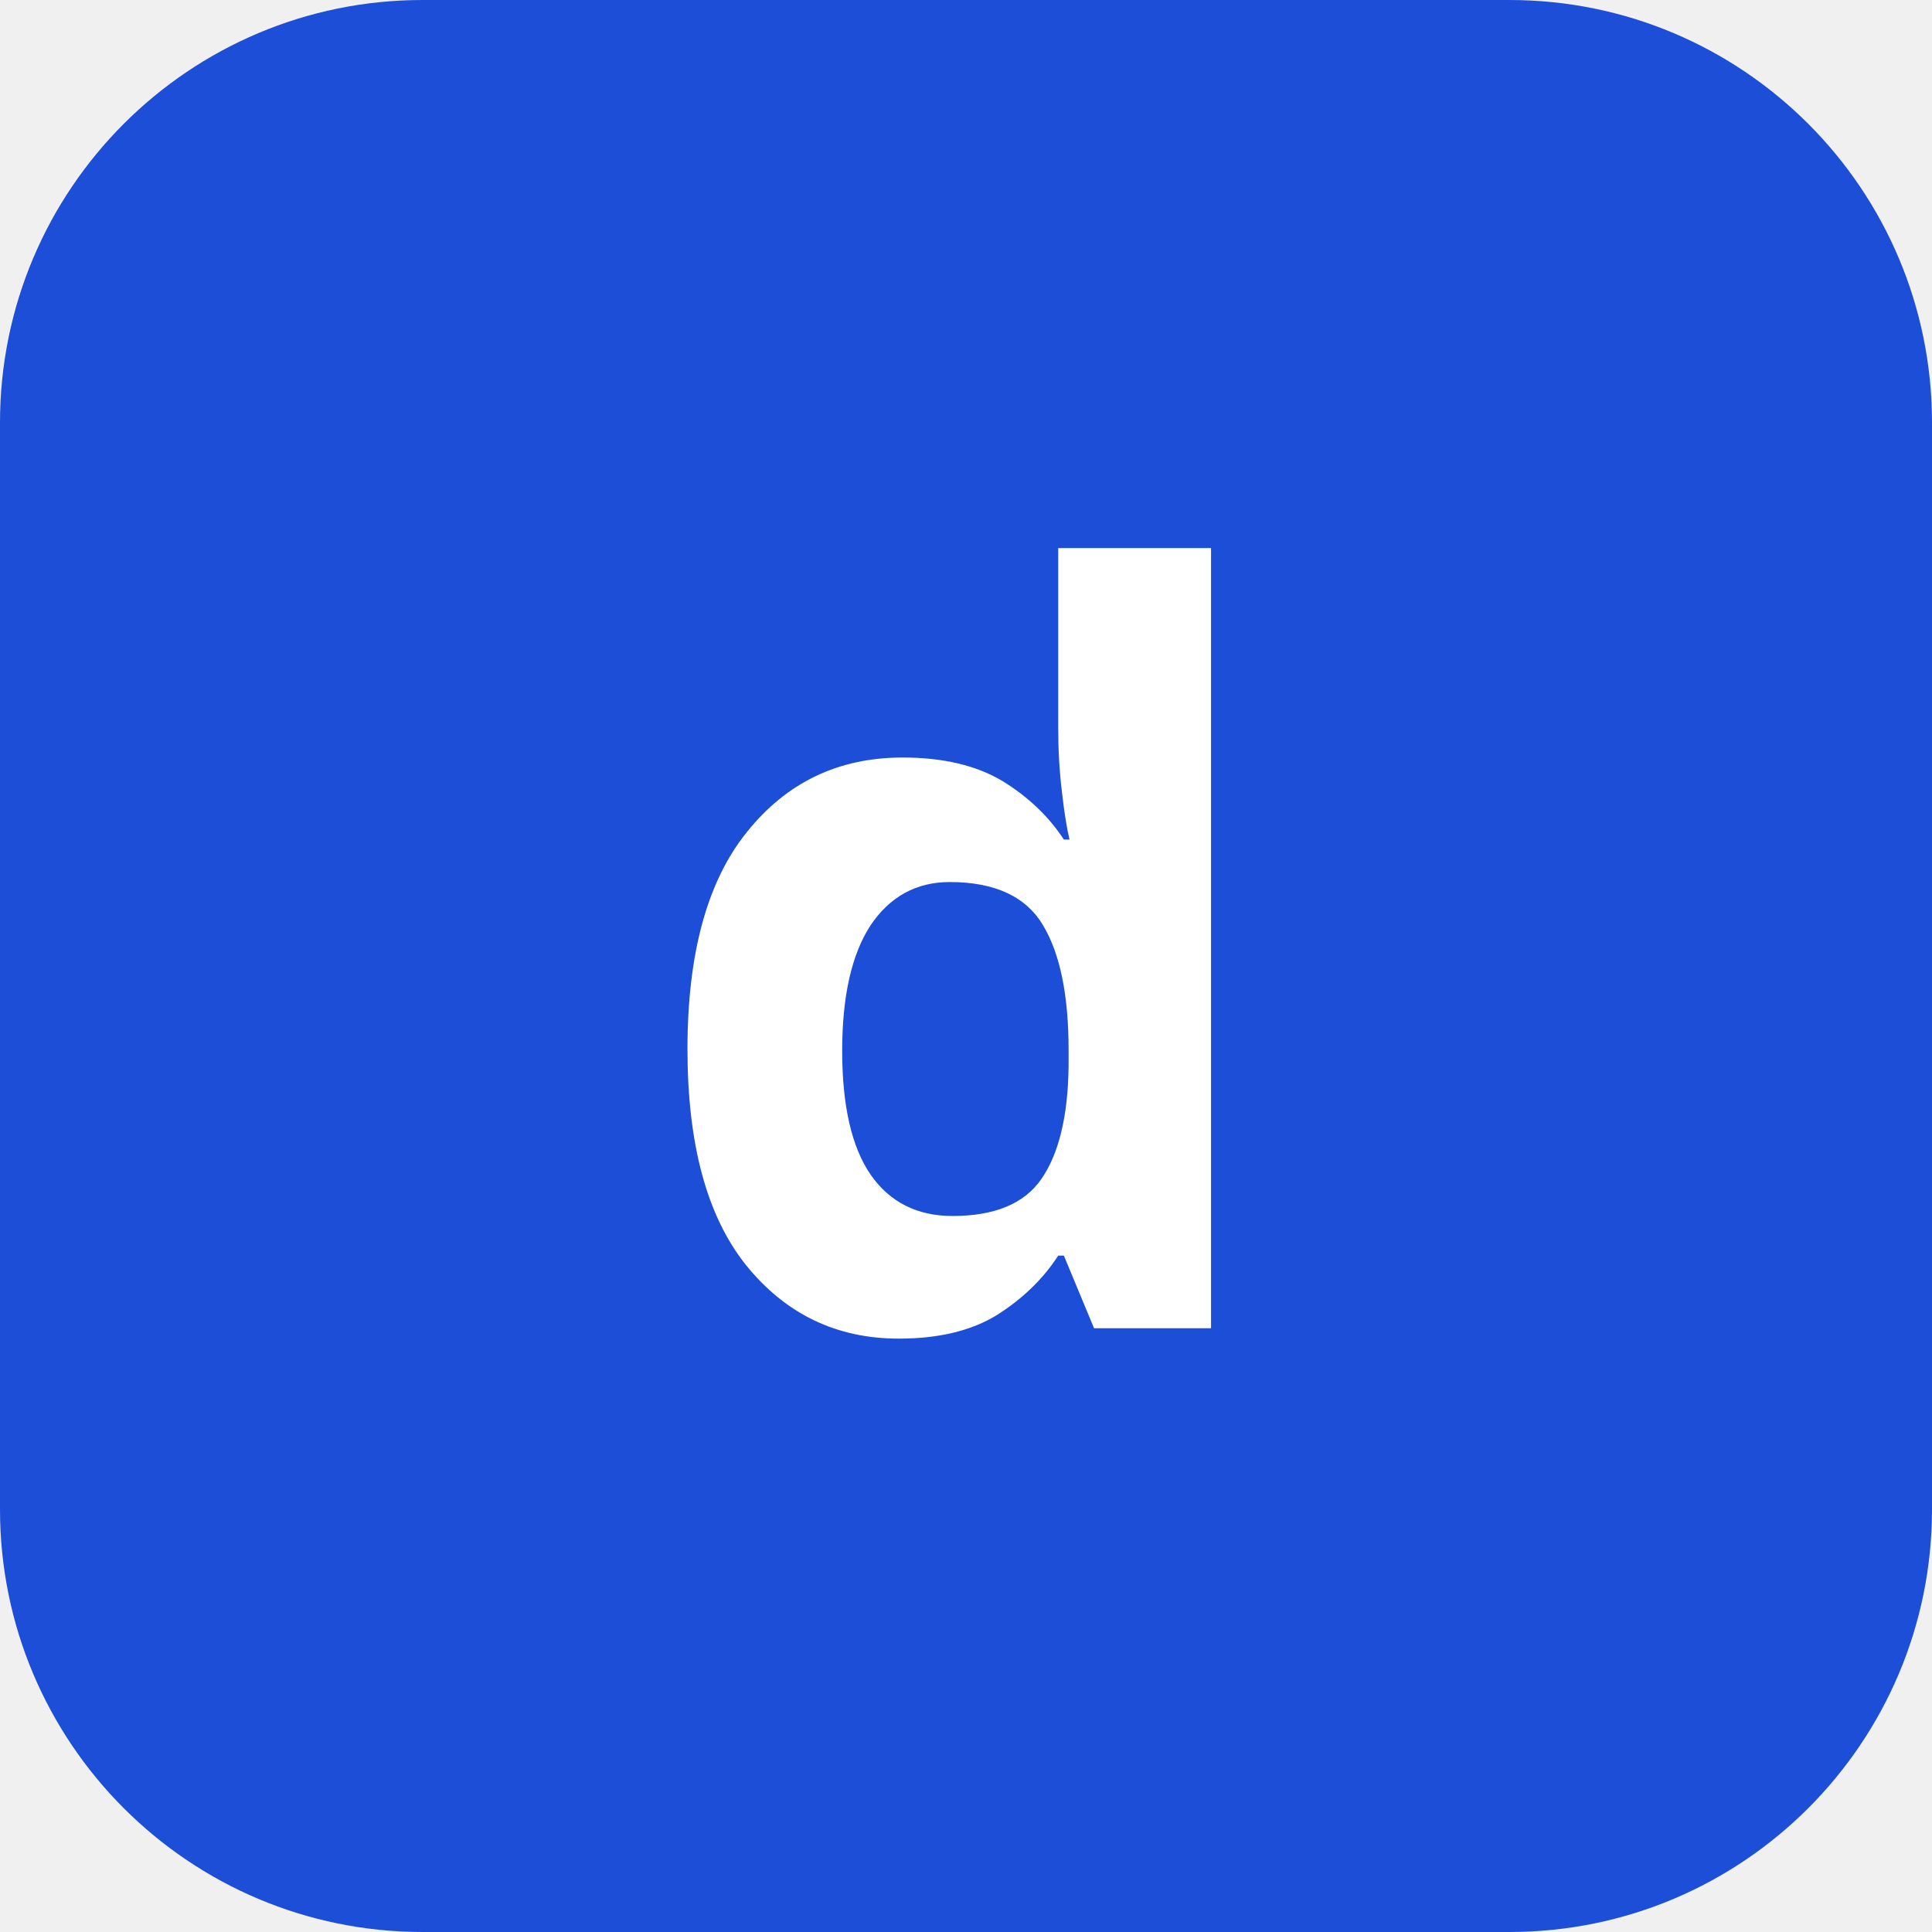
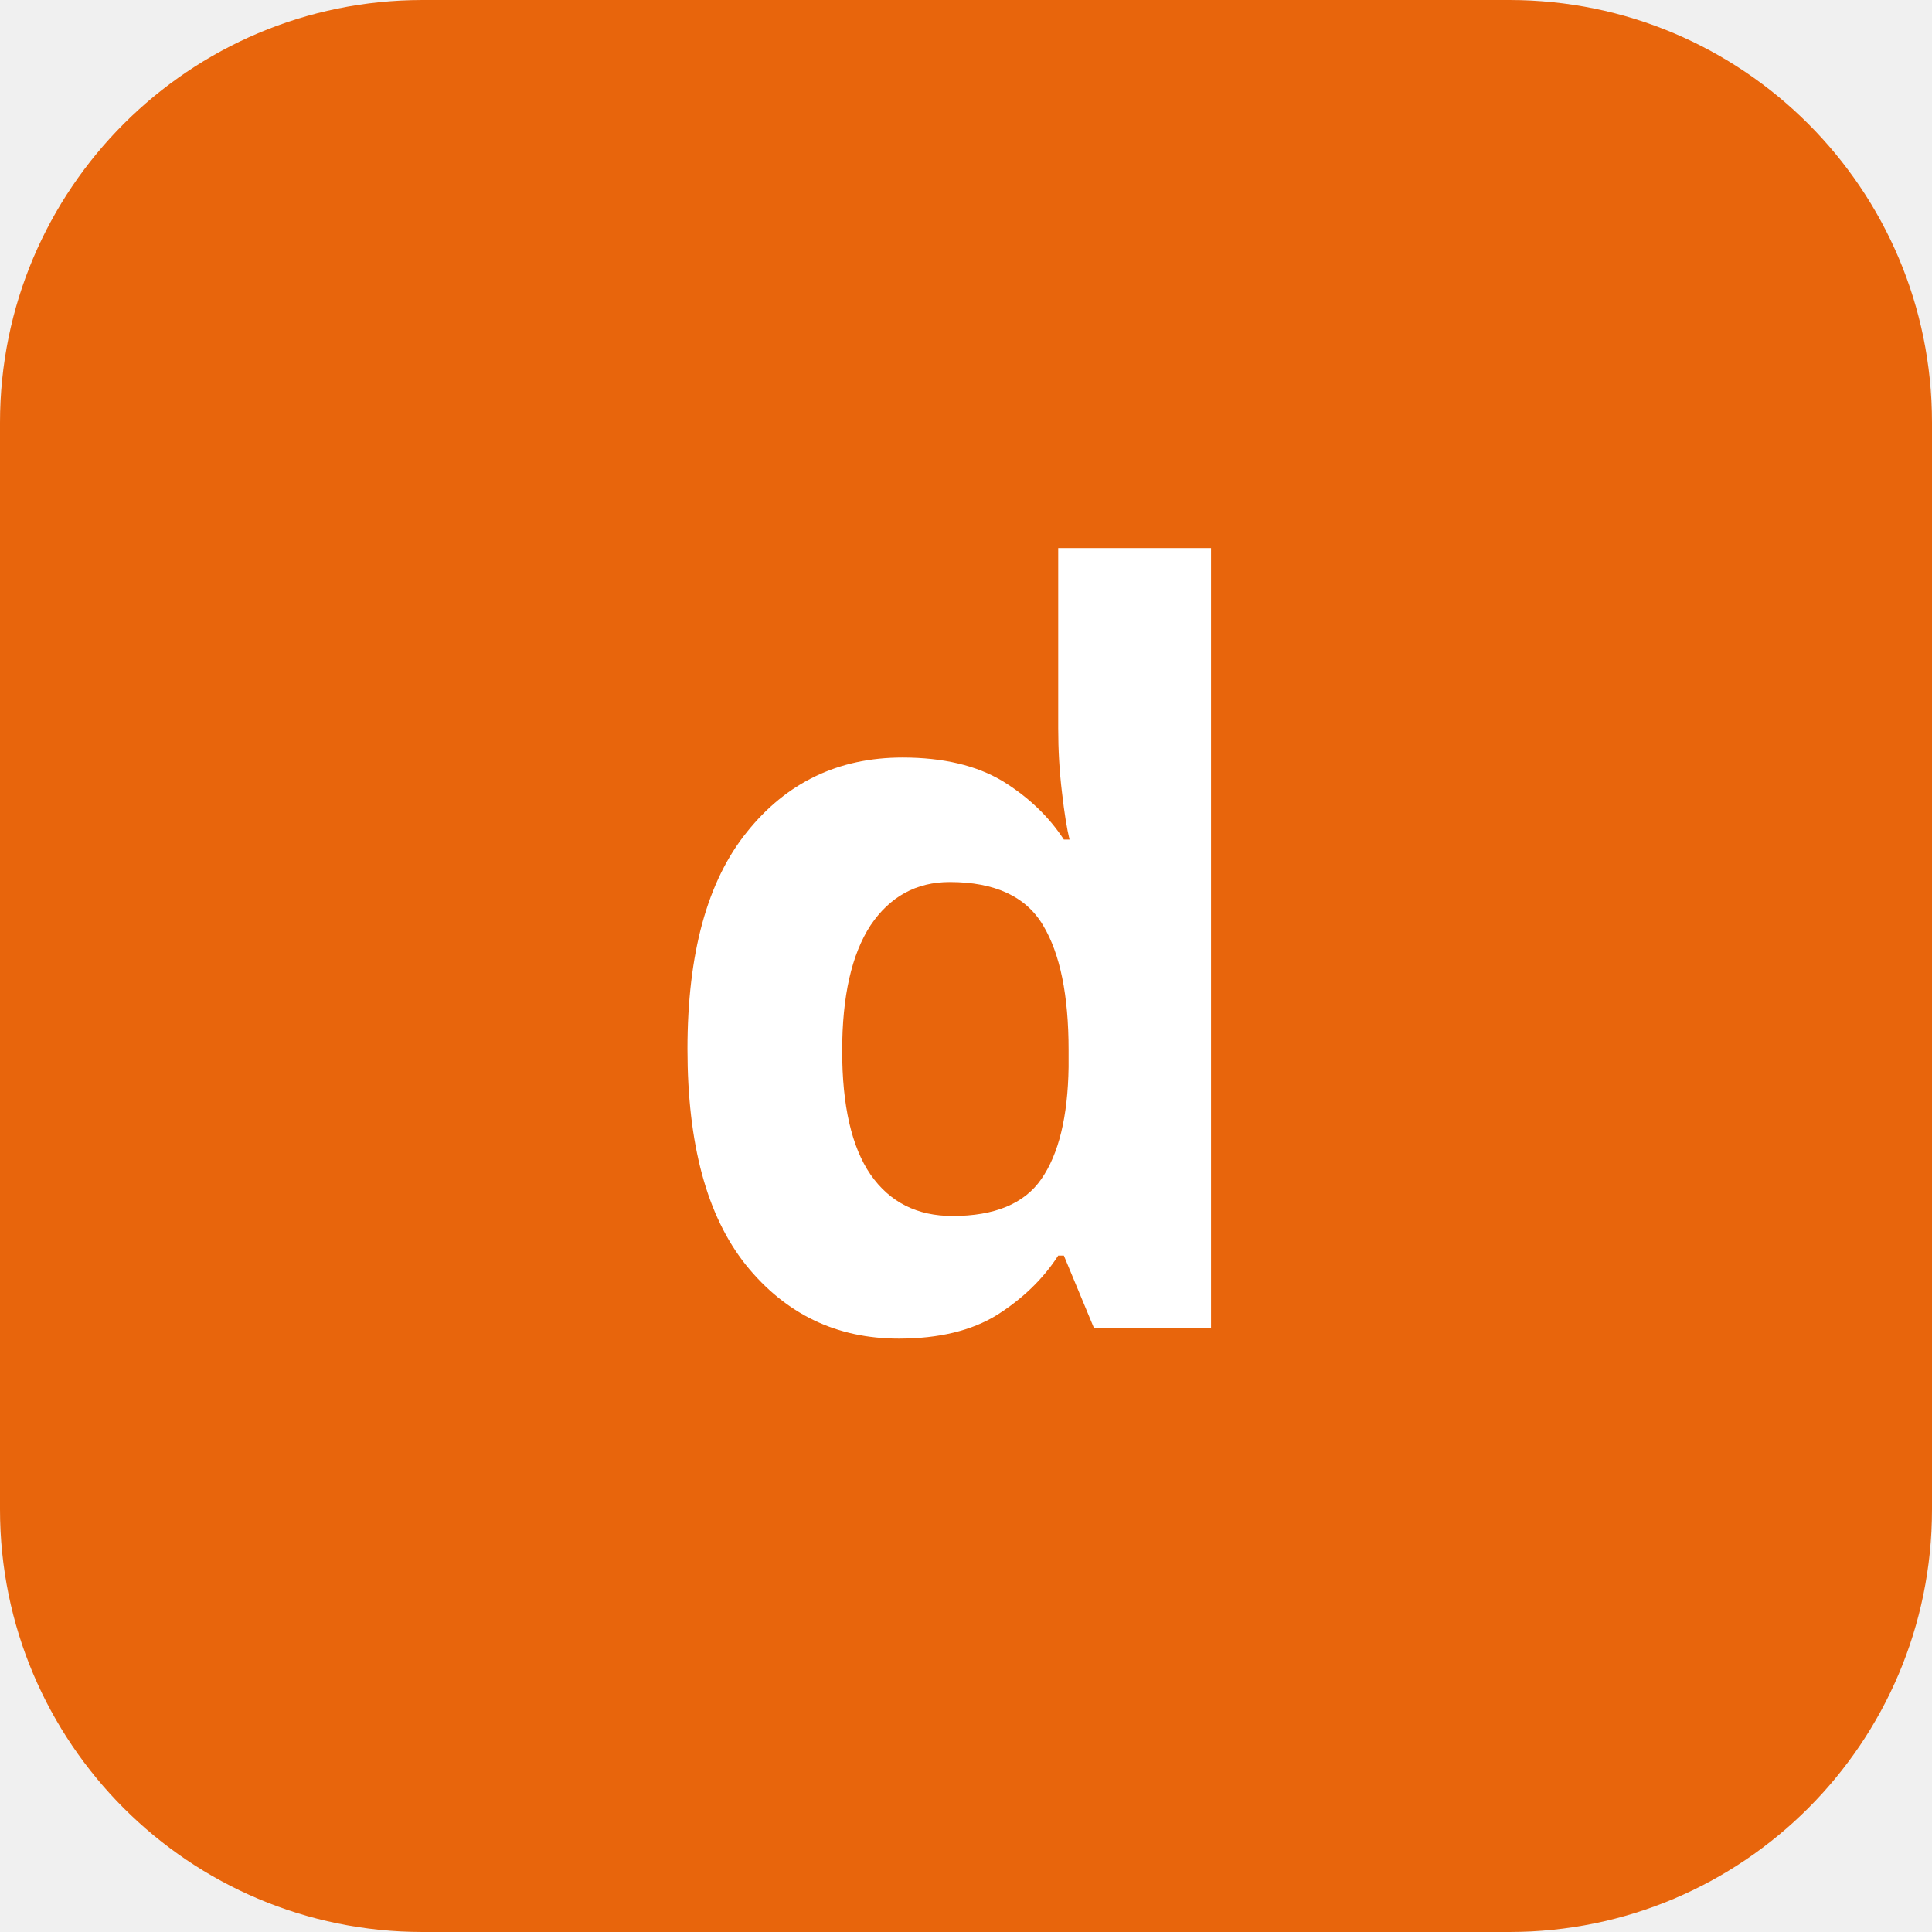
<svg xmlns="http://www.w3.org/2000/svg" viewBox="0 0 32 32">
-   <rect width="32" height="32" rx="7" fill="#1d4ed8" />
+   <rect width="32" height="32" rx="7" fill="#e8650c" />
  <text x="16" y="22" font-family="system-ui,sans-serif" font-size="17" font-weight="700" fill="#fff" text-anchor="middle">d</text>
</svg>
